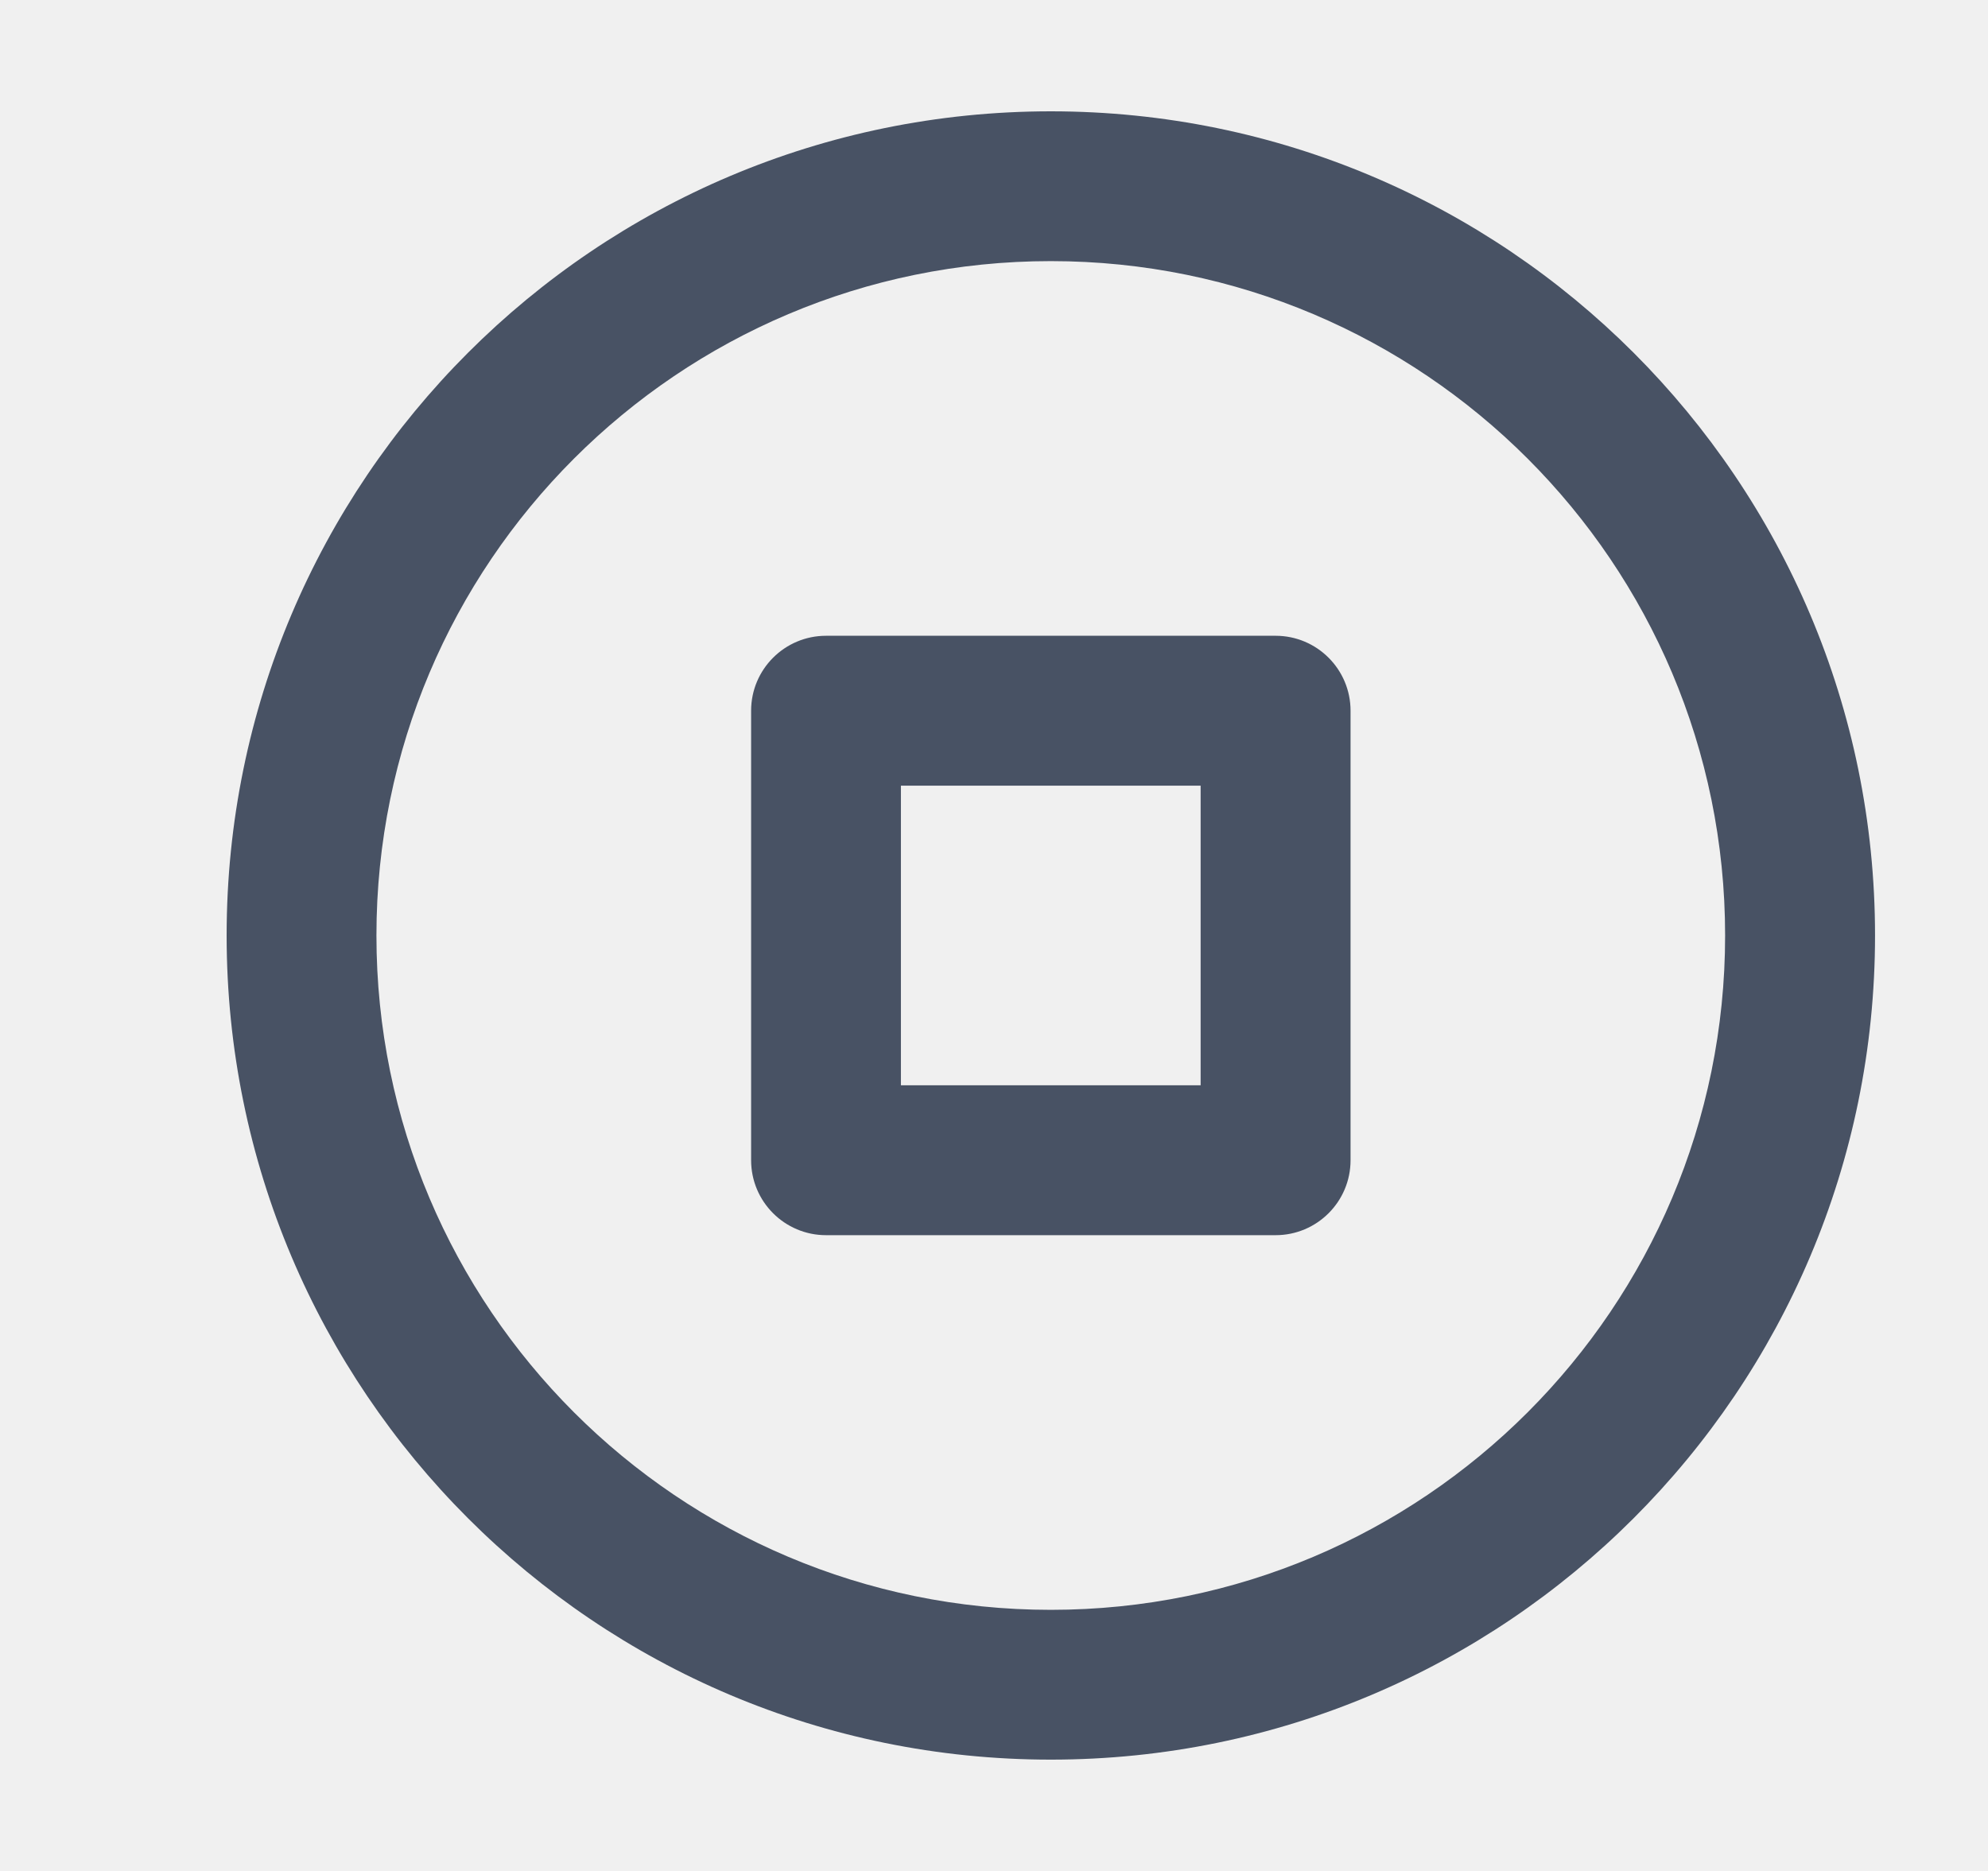
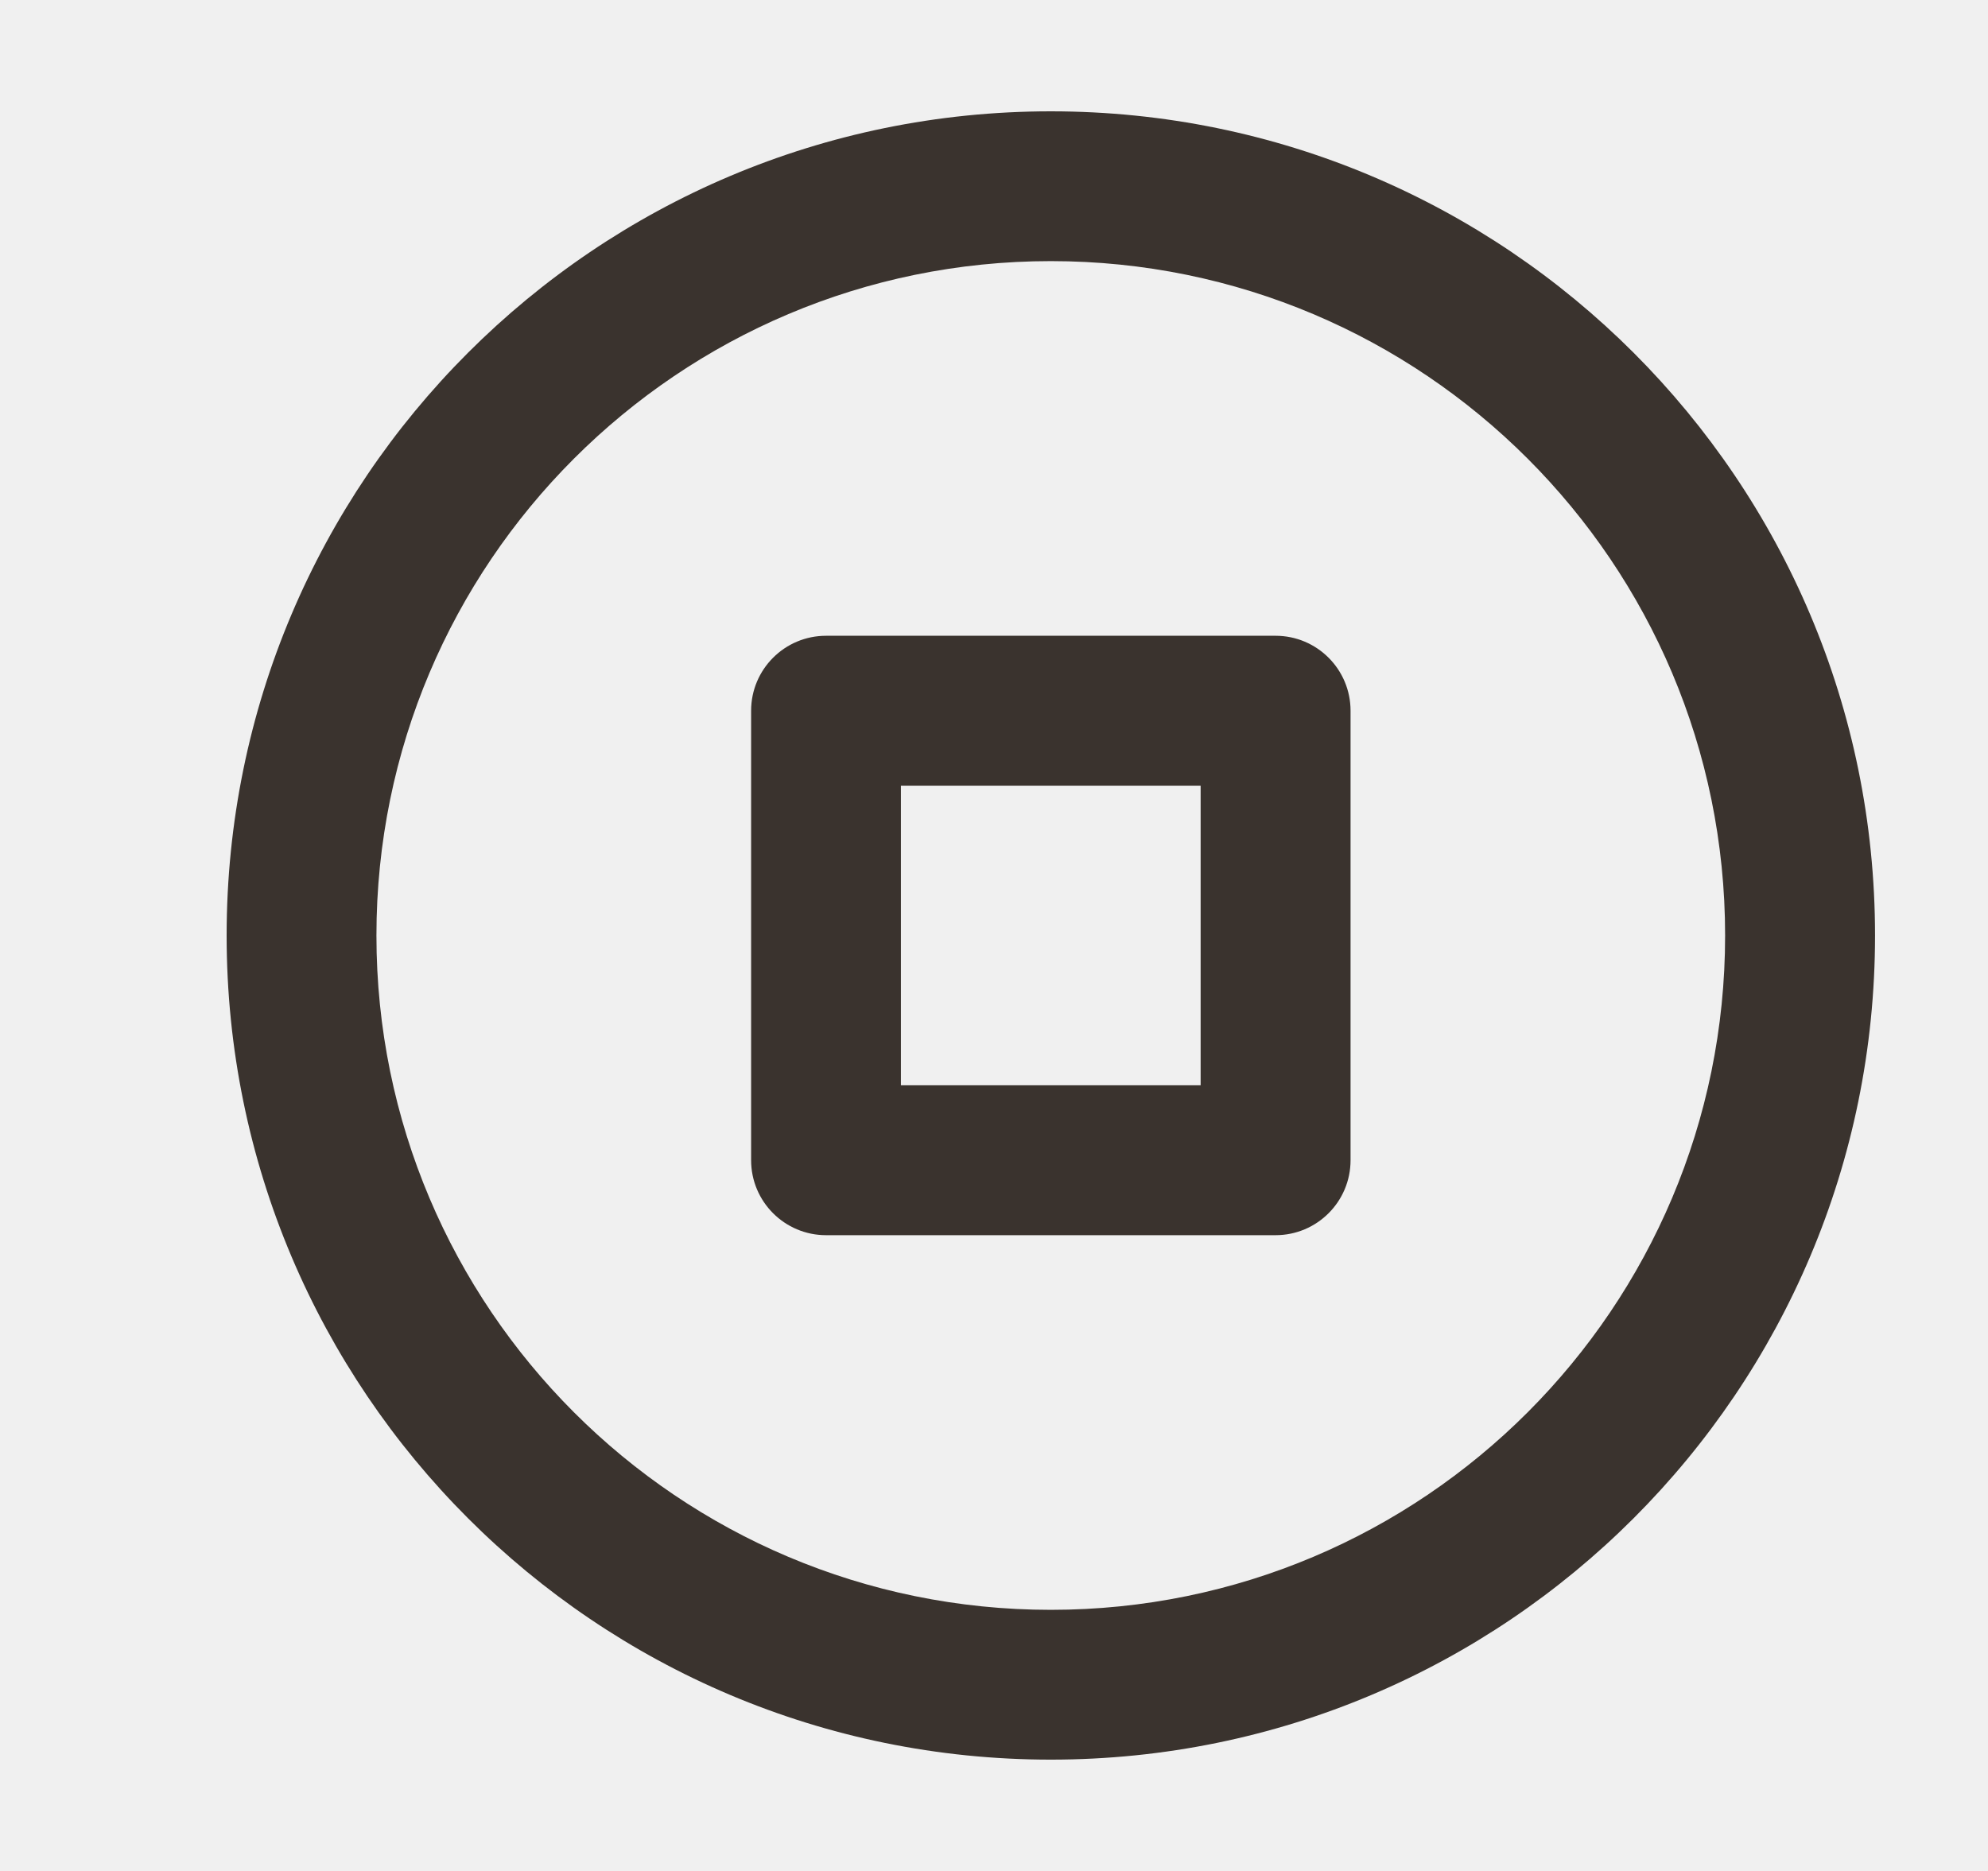
<svg xmlns="http://www.w3.org/2000/svg" width="17" height="16" viewBox="0 0 17 16">
  <g clip-path="url(#clip0_17994_4)">
-     <path fill-rule="evenodd" clip-rule="evenodd" d="M8.986 2.233C5.801 2.233 3.219 4.815 3.219 8C3.219 11.185 5.801 13.767 8.986 13.767C12.171 13.767 14.752 11.185 14.752 8C14.752 4.815 12.171 2.233 8.986 2.233ZM1.938 8C1.938 4.108 5.093 0.952 8.986 0.952C12.878 0.952 16.034 4.108 16.034 8C16.034 11.893 12.878 15.048 8.986 15.048C5.093 15.048 1.938 11.893 1.938 8ZM6.423 6.078C6.423 5.724 6.71 5.437 7.064 5.437H10.908C11.262 5.437 11.549 5.724 11.549 6.078V9.922C11.549 10.276 11.262 10.563 10.908 10.563H7.064C6.71 10.563 6.423 10.276 6.423 9.922V6.078ZM7.704 6.719V9.281H10.267V6.719H7.704Z" fill="#485264" />
+     <path fill-rule="evenodd" clip-rule="evenodd" d="M8.986 2.233C5.801 2.233 3.219 4.815 3.219 8C3.219 11.185 5.801 13.767 8.986 13.767C12.171 13.767 14.752 11.185 14.752 8C14.752 4.815 12.171 2.233 8.986 2.233ZM1.938 8C1.938 4.108 5.093 0.952 8.986 0.952C12.878 0.952 16.034 4.108 16.034 8C16.034 11.893 12.878 15.048 8.986 15.048C5.093 15.048 1.938 11.893 1.938 8ZM6.423 6.078C6.423 5.724 6.71 5.437 7.064 5.437H10.908C11.262 5.437 11.549 5.724 11.549 6.078V9.922C11.549 10.276 11.262 10.563 10.908 10.563H7.064C6.71 10.563 6.423 10.276 6.423 9.922V6.078ZM7.704 6.719V9.281H10.267V6.719H7.704Z" fill="#3A332E" />
  </g>
  <defs>
    <clipPath id="clip0_17994_4">
      <rect width="16" height="16" fill="white" transform="translate(0.98584)" />
    </clipPath>
  </defs>
</svg>
